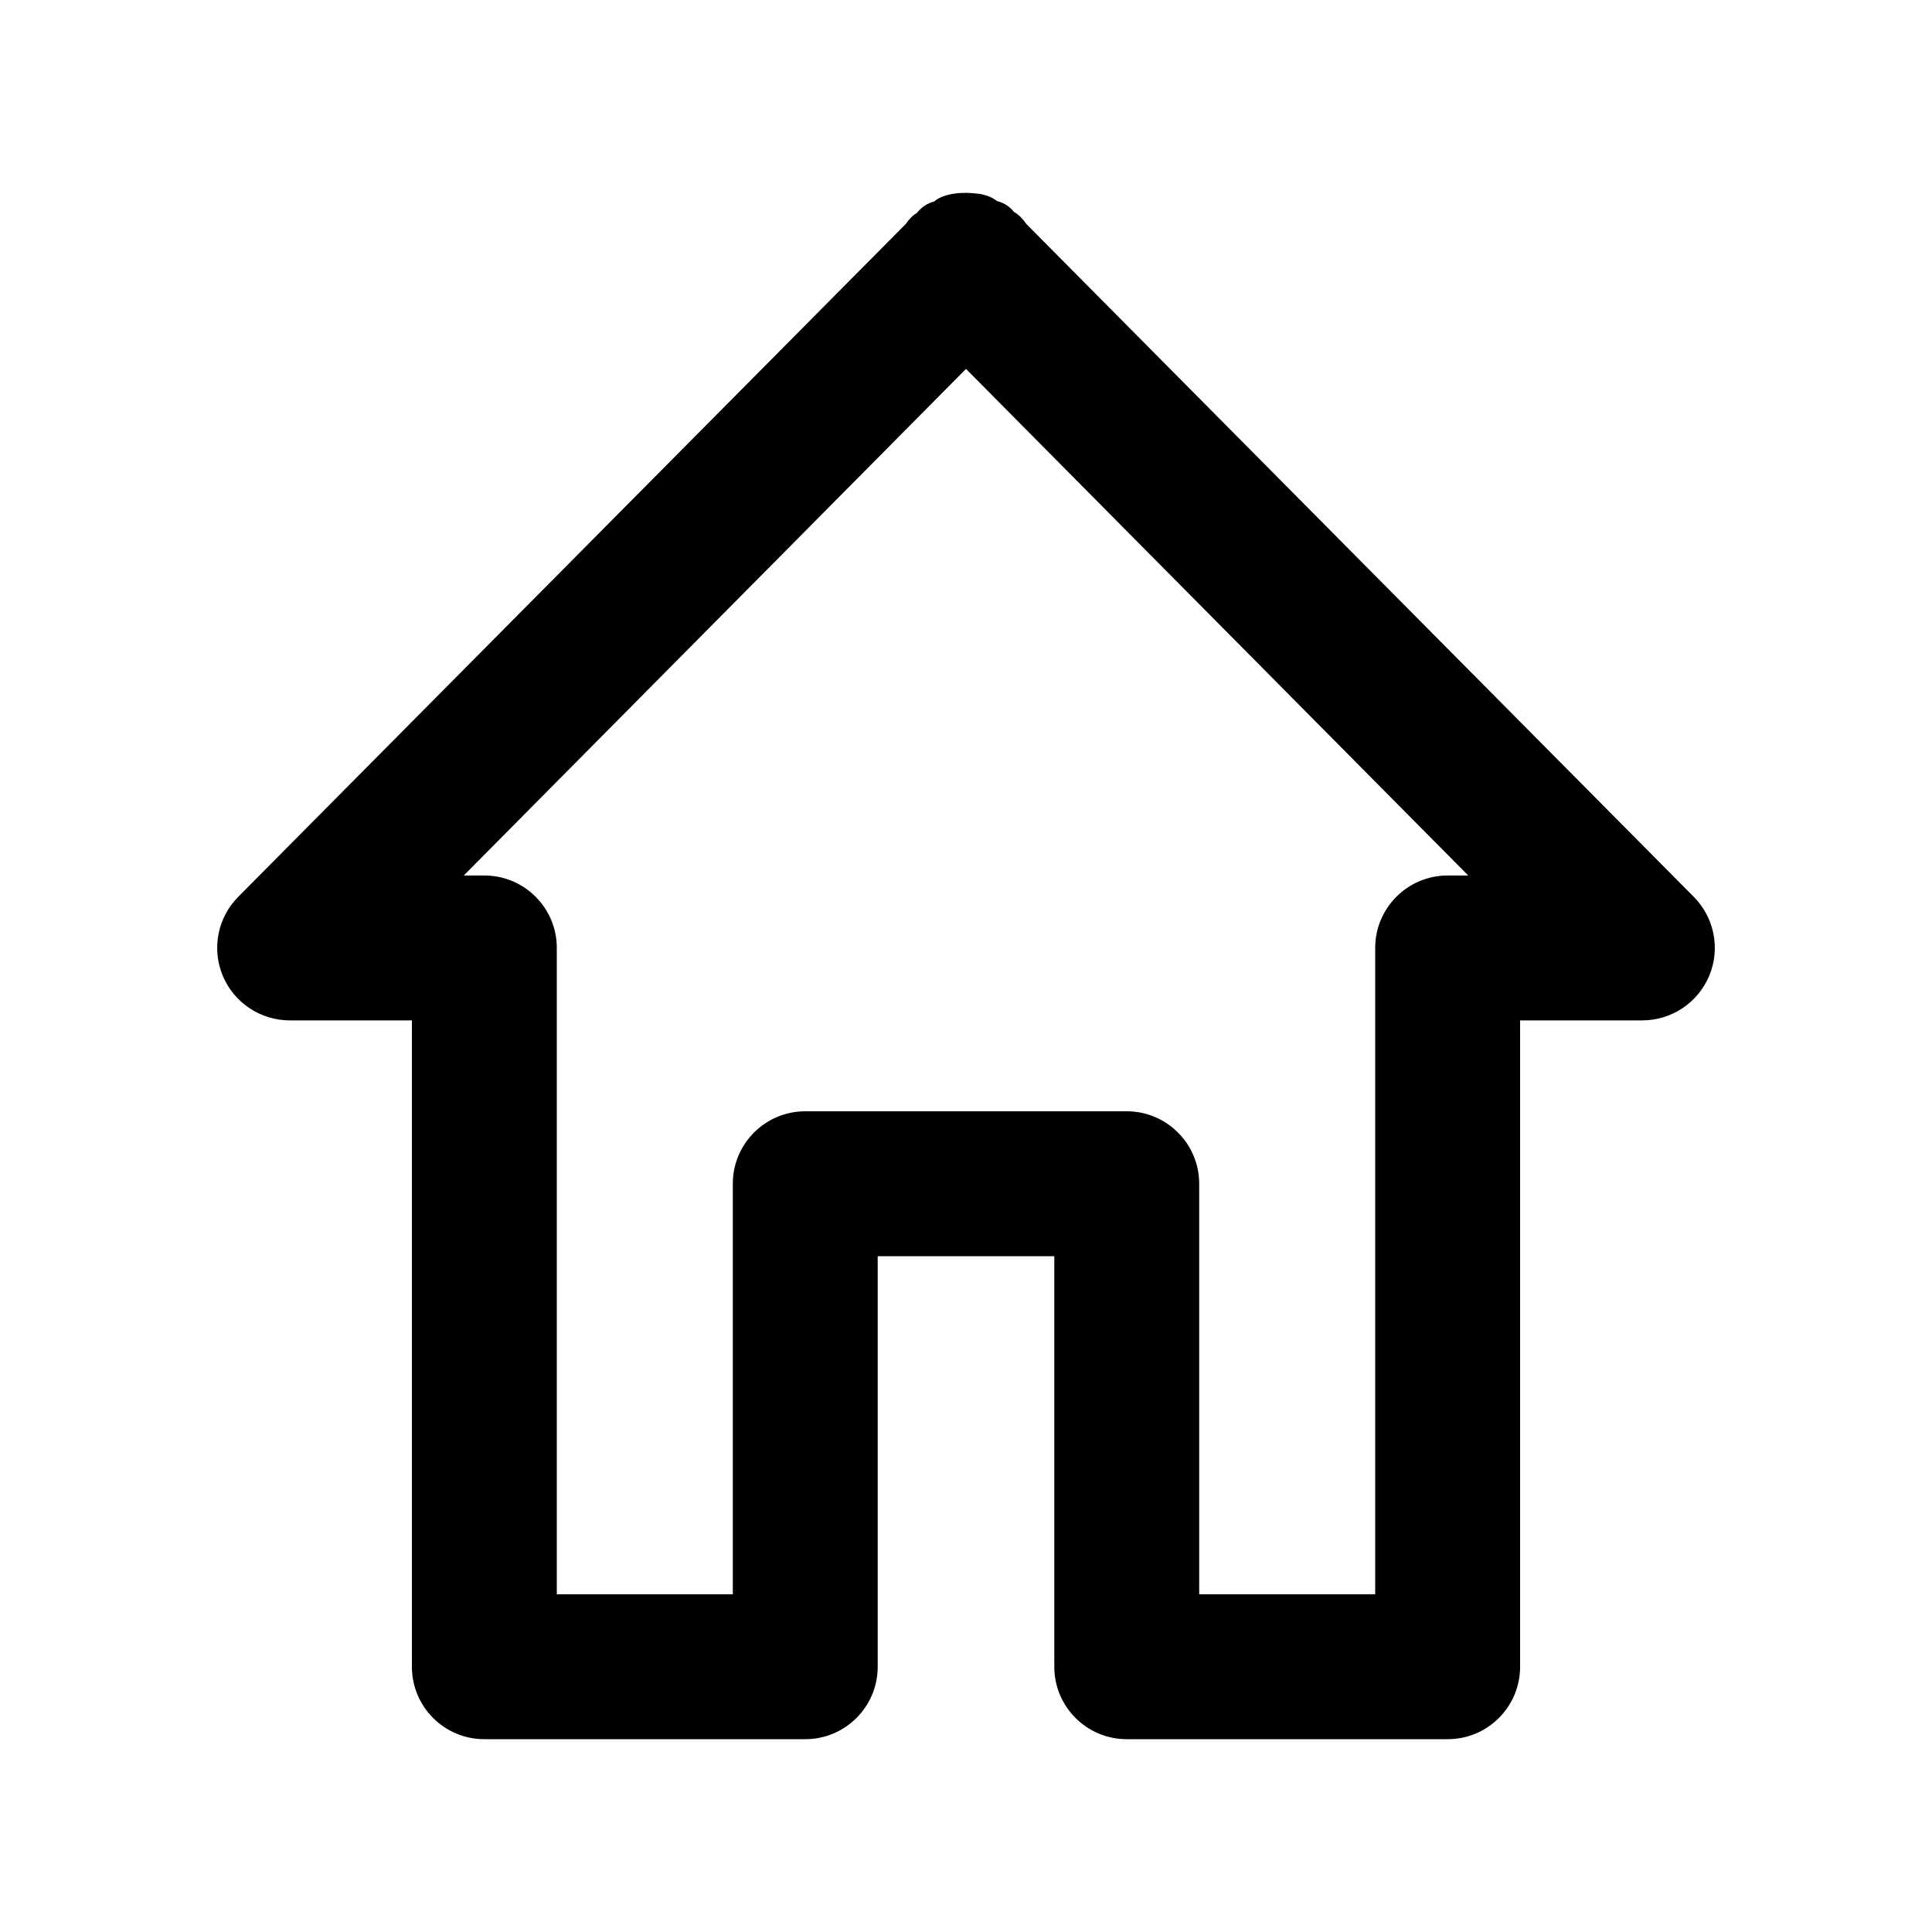
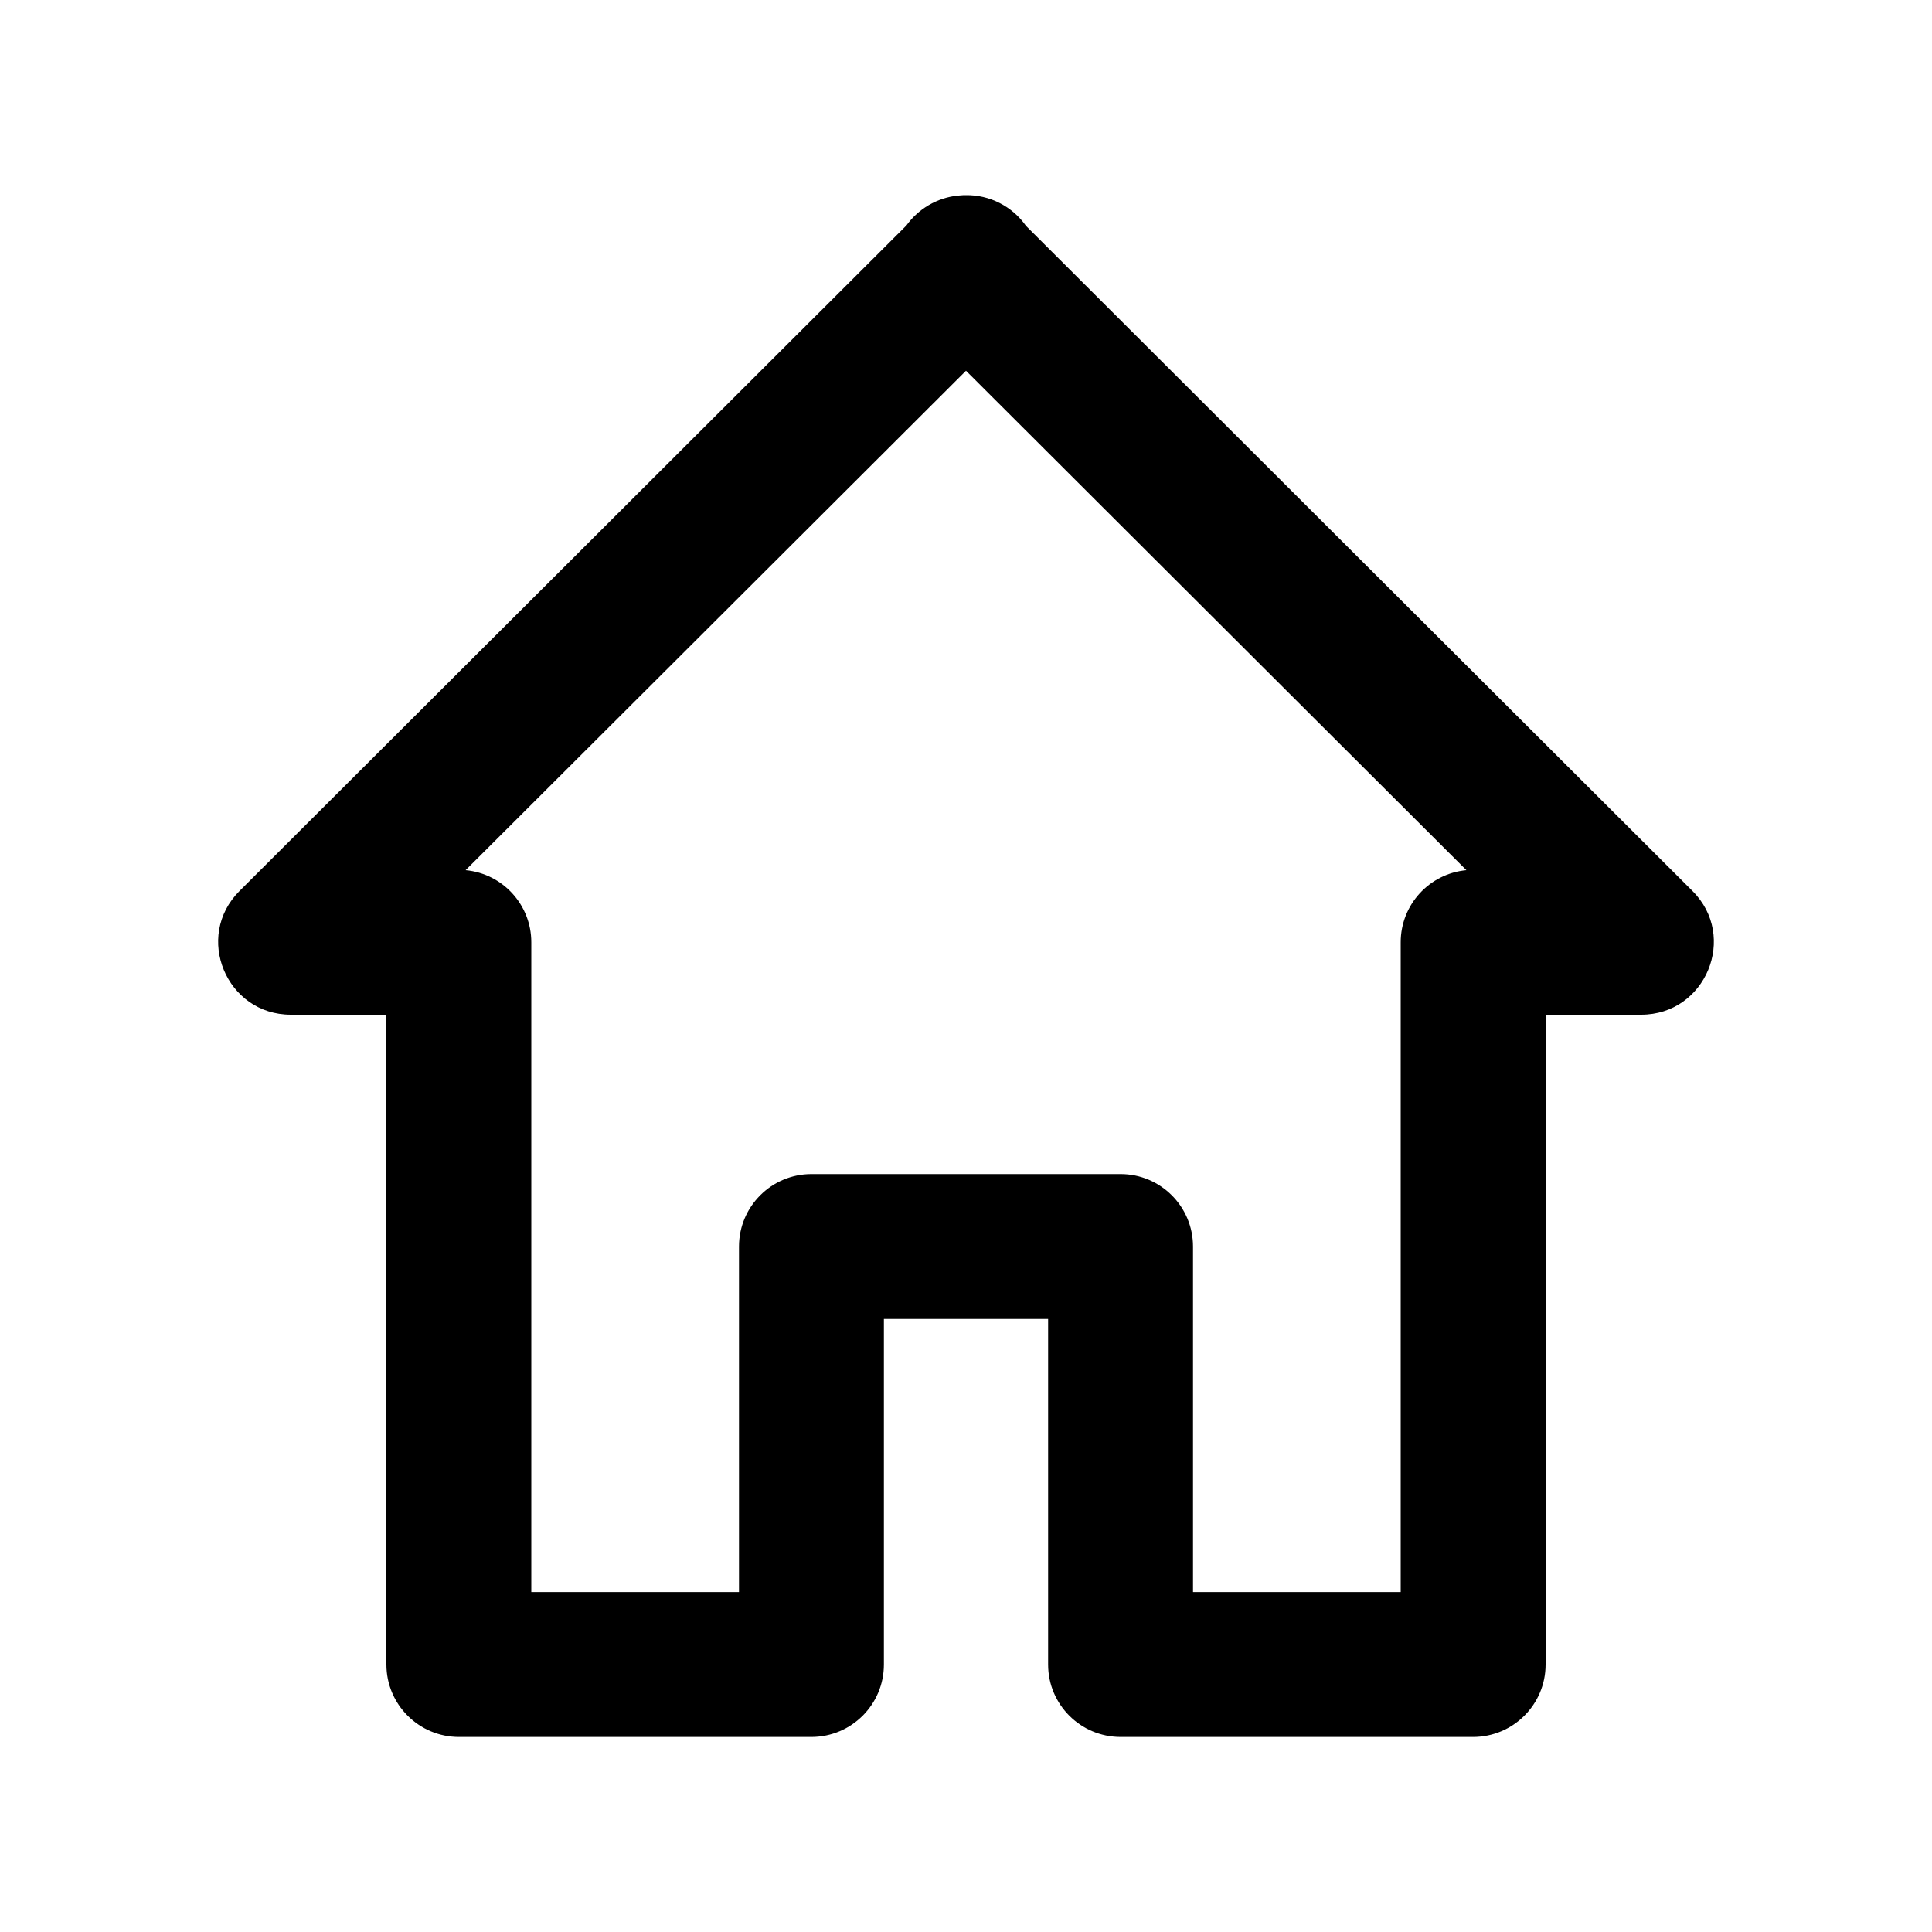
<svg xmlns="http://www.w3.org/2000/svg" style="isolation:isolate" viewBox="0 0 20 20" width="20" height="20">
  <defs>
-     <clipPath id="_clipPath_oZ6ciZpZnAt2ghbW1k9hkySZ7xpq6nks">
+     <clipPath id="_clipPath_xZeIMzKmUzTYB21vx8SNAnCmsEqwv6s2">
      <rect width="20" height="20" />
    </clipPath>
  </defs>
-   <g clip-path="url(#_clipPath_oZ6ciZpZnAt2ghbW1k9hkySZ7xpq6nks)">
-     <path d=" M 9.378 2.317 L 2.467 9.283 C 2.253 9.498 2.189 9.821 2.306 10.101 C 2.423 10.381 2.697 10.563 3 10.563 L 4.264 10.563 L 4.264 17.254 C 4.264 17.668 4.599 18.004 5.014 18.004 L 8.336 18.004 C 8.75 18.004 9.086 17.668 9.086 17.254 L 9.086 13.004 L 9.979 13.004 C 9.986 13.004 9.993 13.004 10 13.004 L 10 13.004 C 10.007 13.004 10.014 13.004 10.021 13.004 L 10.914 13.004 L 10.914 17.254 C 10.914 17.668 11.25 18.004 11.664 18.004 L 14.986 18.004 C 15.401 18.004 15.736 17.668 15.736 17.254 L 15.736 10.563 L 17 10.563 C 17.303 10.563 17.577 10.381 17.694 10.101 C 17.811 9.821 17.747 9.498 17.533 9.283 L 10.625 2.319 C 10.59 2.269 10.549 2.223 10.497 2.194 C 10.451 2.137 10.392 2.098 10.321 2.082 C 10.272 2.041 10.211 2.021 10.148 2.008 C 10.098 2.002 10.047 1.997 9.996 1.996 C 9.994 1.996 9.992 1.996 9.99 1.997 C 9.938 1.996 9.886 2.002 9.834 2.012 C 9.775 2.026 9.716 2.046 9.67 2.086 C 9.597 2.105 9.537 2.146 9.491 2.205 C 9.445 2.231 9.409 2.272 9.378 2.317 Z  M 10.021 11.504 C 10.014 11.504 10.007 11.504 10 11.504 L 10 11.504 C 9.993 11.504 9.986 11.504 9.979 11.504 L 8.336 11.504 C 7.922 11.504 7.586 11.84 7.586 12.254 L 7.586 16.504 L 5.764 16.504 L 5.764 9.813 C 5.764 9.399 5.428 9.063 5.014 9.063 L 4.801 9.063 L 10 3.819 L 15.199 9.063 L 14.986 9.063 C 14.572 9.063 14.236 9.399 14.236 9.813 L 14.236 16.504 L 12.414 16.504 L 12.414 12.254 C 12.414 11.84 12.078 11.504 11.664 11.504 L 10.021 11.504 Z " fill-rule="evenodd" fill="rgb(0,0,0)" />
+   <g clip-path="url(#_clipPath_xZeIMzKmUzTYB21vx8SNAnCmsEqwv6s2)">
+     <path d=" M 9.975 2.02 C 9.954 2.021 9.933 2.023 9.912 2.025 C 9.7 2.048 9.507 2.161 9.383 2.334 L 2.48 9.223 C 2.006 9.695 2.342 10.505 3.012 10.504 L 4 10.504 L 4 17.231 C 4 17.645 4.336 17.98 4.75 17.981 L 8.4 17.981 C 8.815 17.98 9.15 17.645 9.15 17.231 L 9.15 13.654 C 9.717 13.654 10.283 13.654 10.85 13.654 L 10.85 17.231 C 10.85 17.645 11.185 17.98 11.6 17.981 L 15.25 17.981 C 15.664 17.98 16 17.645 16 17.231 L 16 10.504 L 16.988 10.504 C 17.658 10.505 17.994 9.695 17.52 9.223 L 10.621 2.338 C 10.478 2.135 10.244 2.016 9.996 2.02 C 9.995 2.02 9.993 2.02 9.992 2.02 C 9.991 2.02 9.99 2.02 9.988 2.02 C 9.988 2.02 9.987 2.02 9.986 2.02 C 9.982 2.02 9.979 2.02 9.975 2.02 L 9.975 2.02 Z  M 10 3.838 L 15.18 9.008 C 14.795 9.044 14.5 9.367 14.5 9.754 L 14.5 16.481 L 12.35 16.481 L 12.35 12.904 C 12.35 12.49 12.014 12.154 11.6 12.154 C 10.533 12.154 9.467 12.154 8.4 12.154 C 7.986 12.154 7.65 12.49 7.65 12.904 L 7.65 16.481 L 5.5 16.481 L 5.5 9.754 C 5.5 9.367 5.205 9.044 4.82 9.008 L 10 3.838 Z " fill="rgb(0,0,0)" />
  </g>
</svg>
